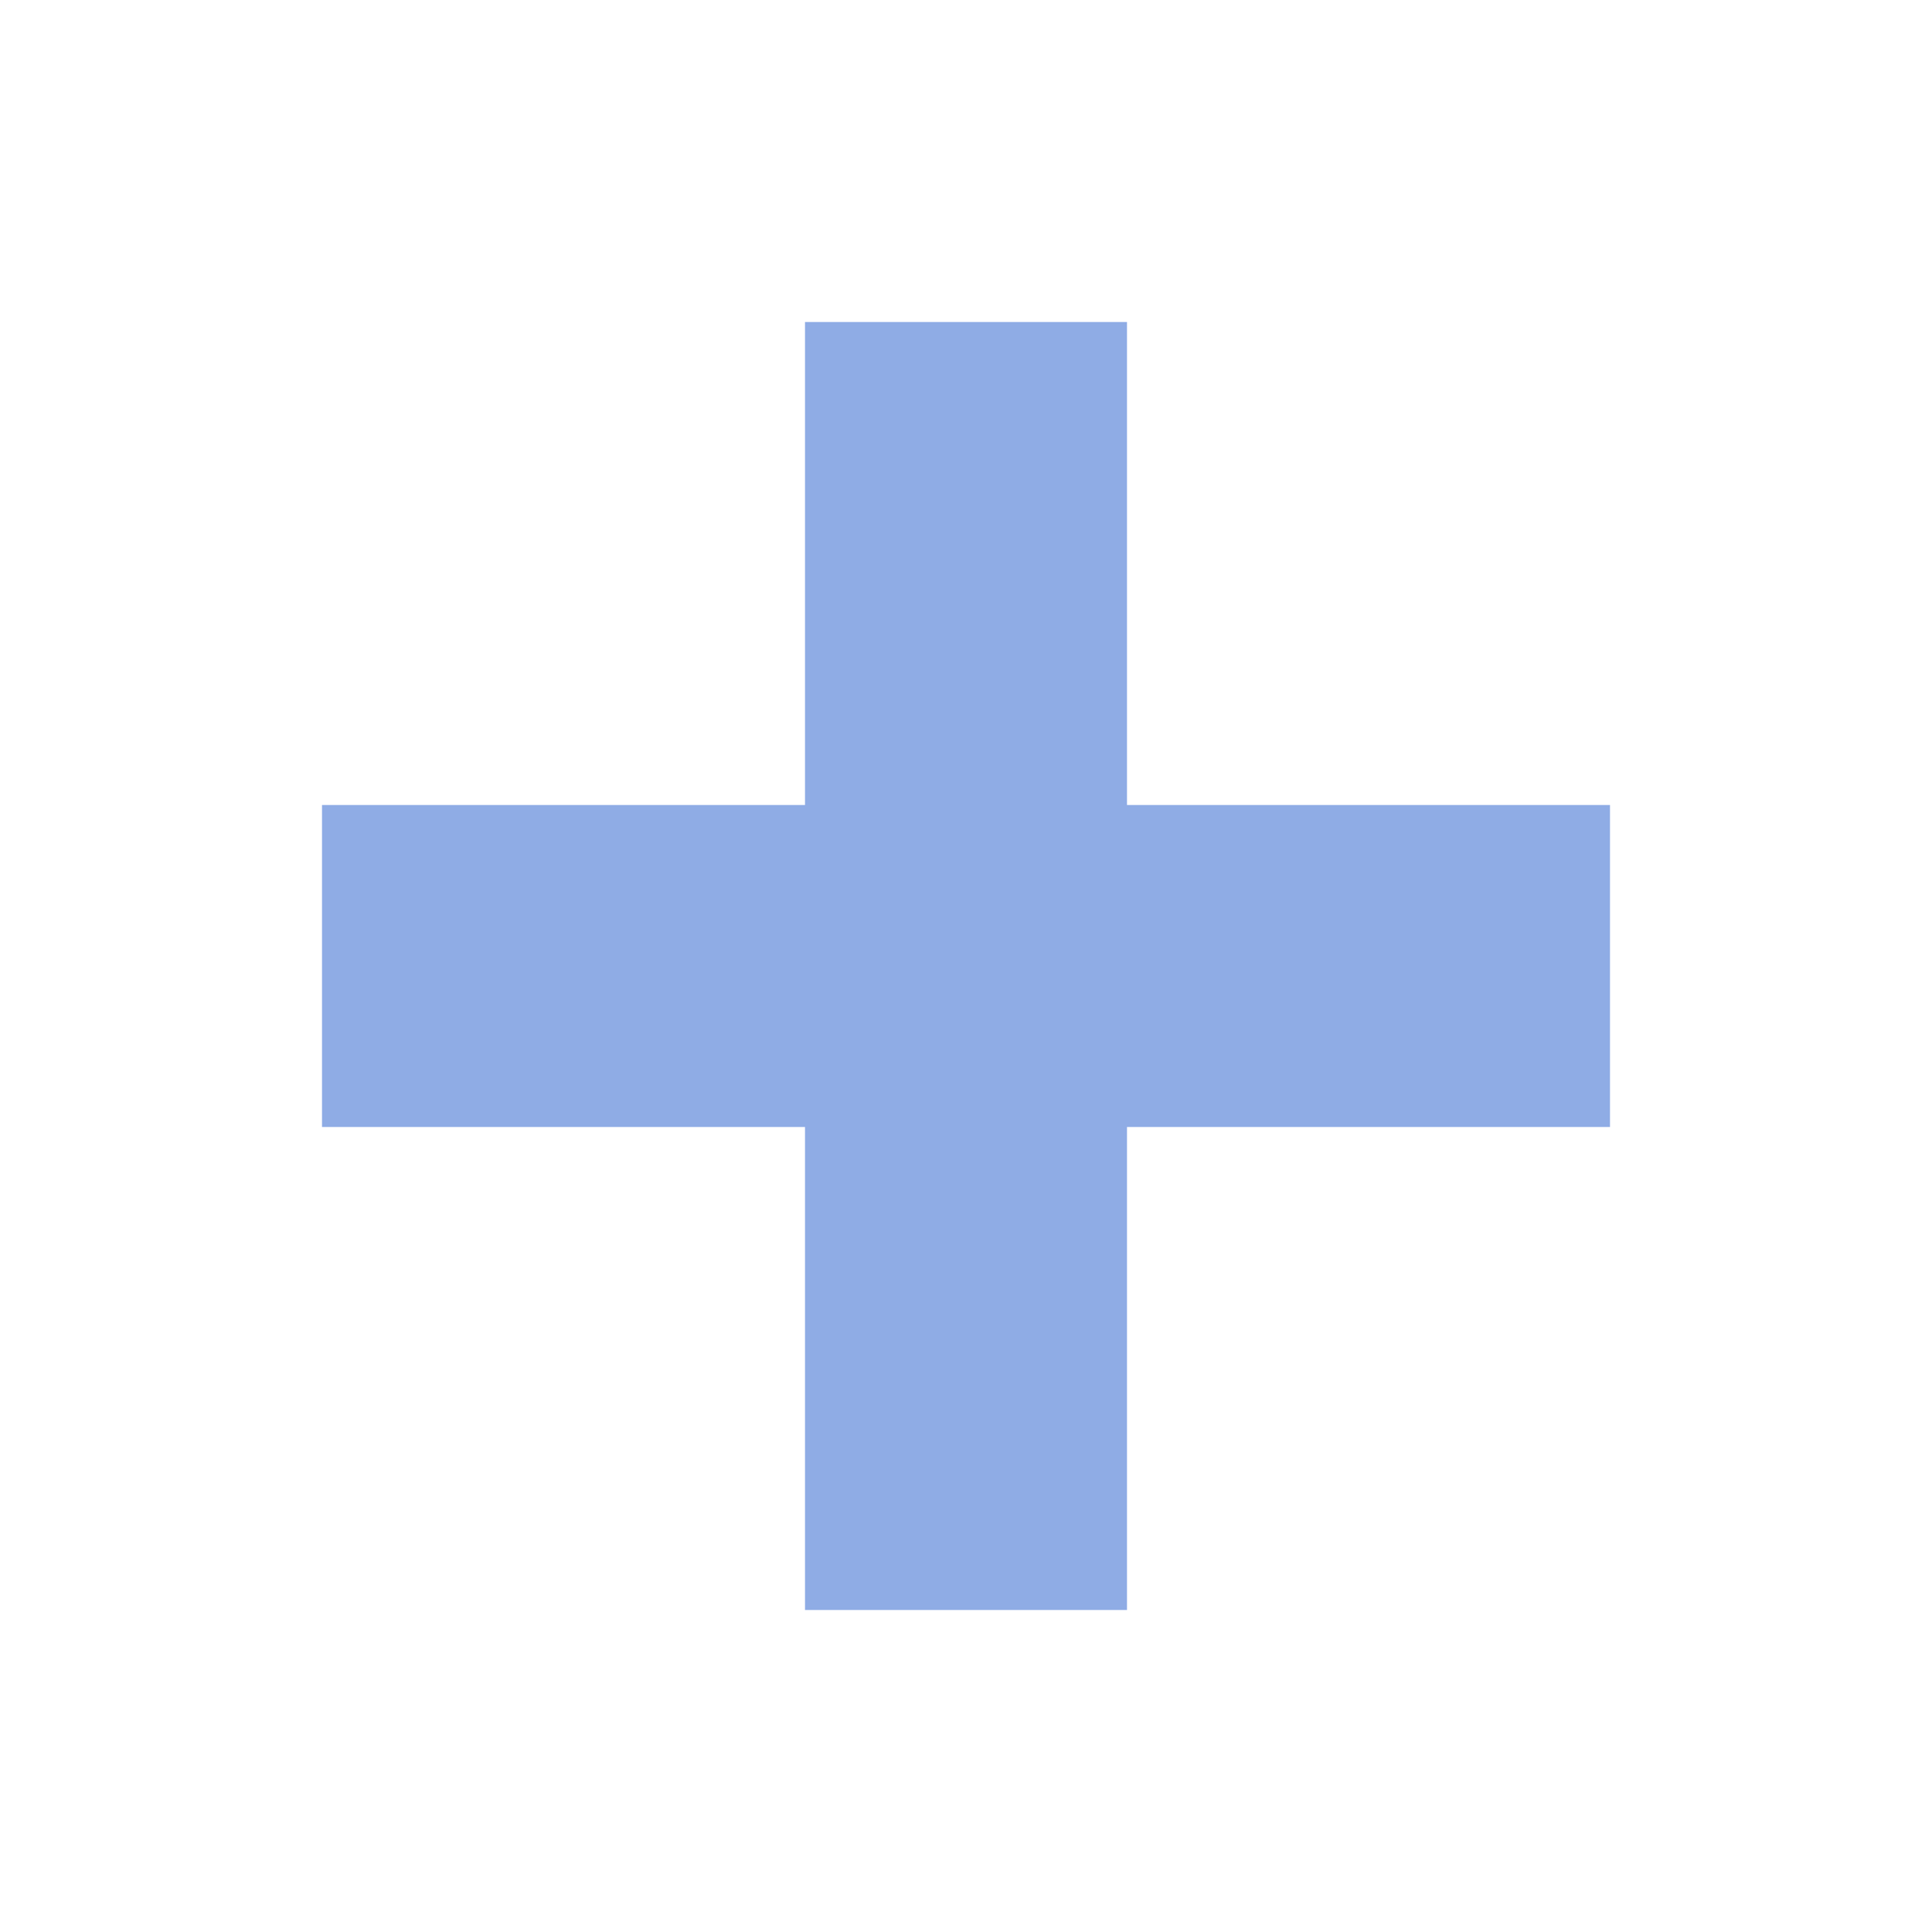
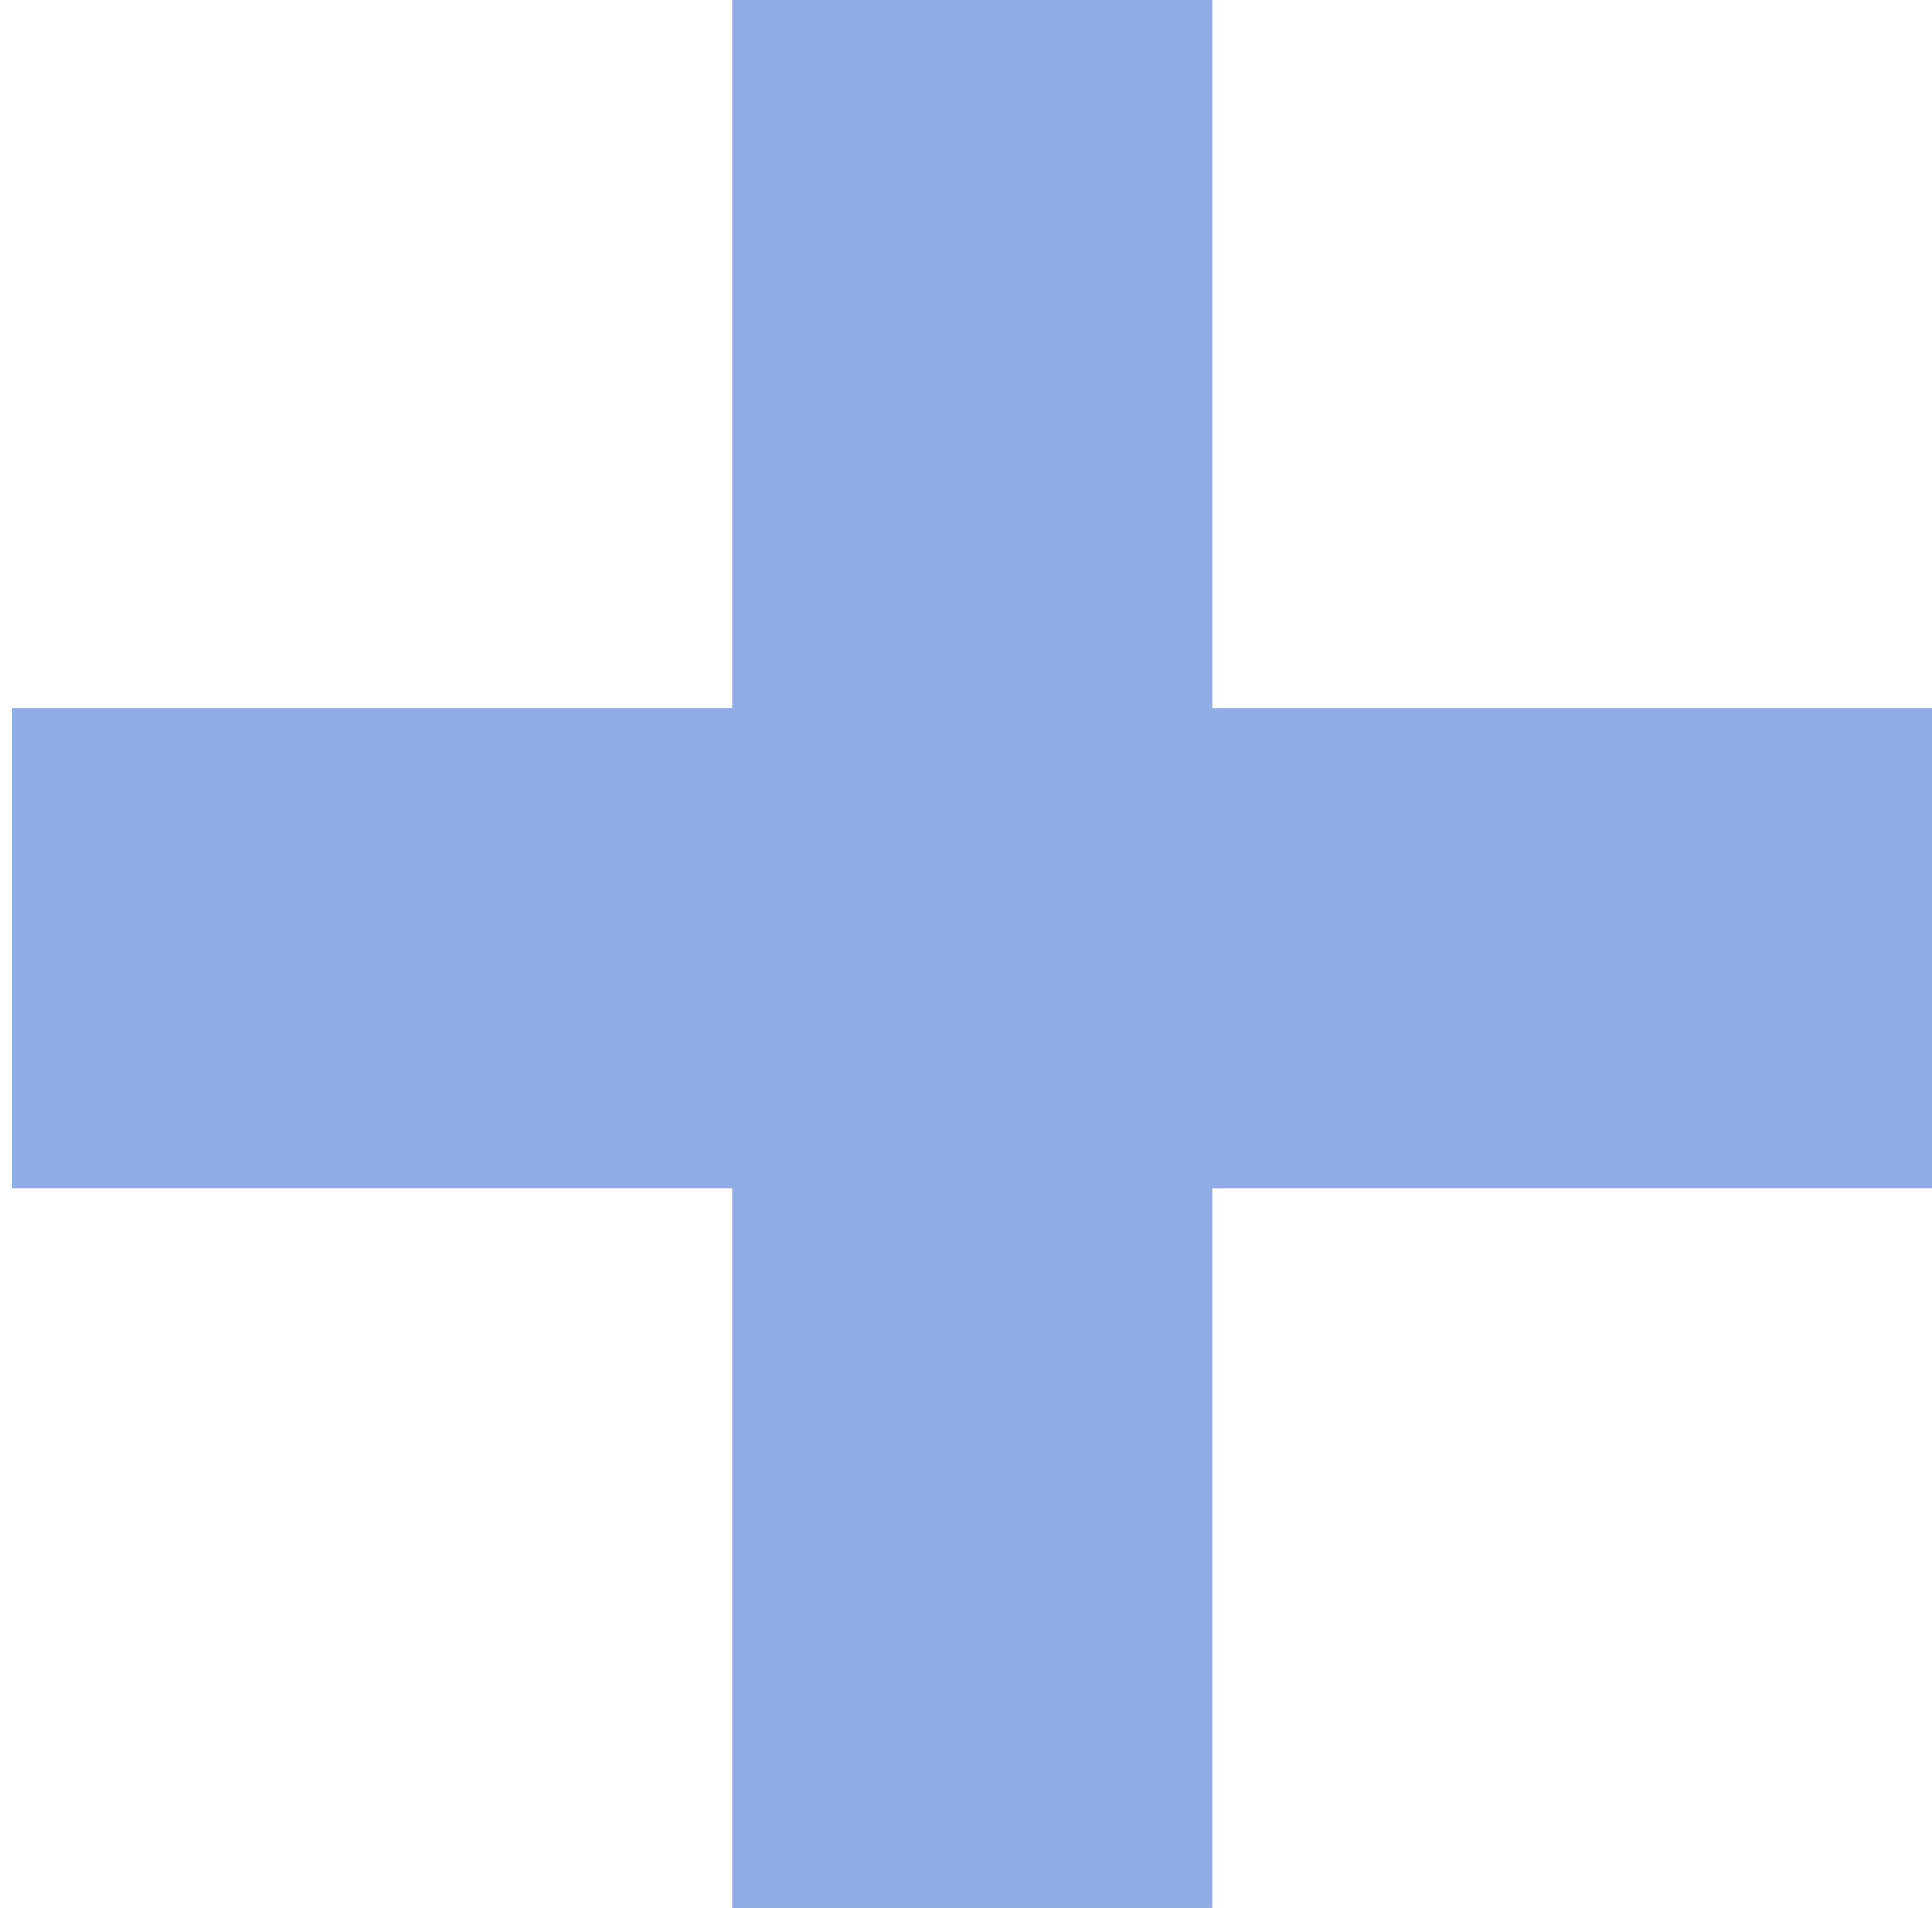
- <svg xmlns="http://www.w3.org/2000/svg" version="1.1" id="Layer_1" x="0px" y="0px" viewBox="0 0 24 24" style="enable-background:new 0 0 24 24;" xml:space="preserve">
+ <svg xmlns="http://www.w3.org/2000/svg" version="1.1" id="Layer_1" x="0px" y="0px" viewBox="0 0 16.1 15.9" style="enable-background:new 0 0 16.1 15.9;" xml:space="preserve">
  <style type="text/css">
	.st0{fill:#8FACE5;}
</style>
-   <path class="st0" d="M20,14h-6v6h-4v-6H4v-4h6V4h4v6h6V14z" />
+   <path class="st0" d="M16.1,9.9h-6v6h-4v-6h-6v-4h6v-6h4v6h6V9.9z" />
</svg>
